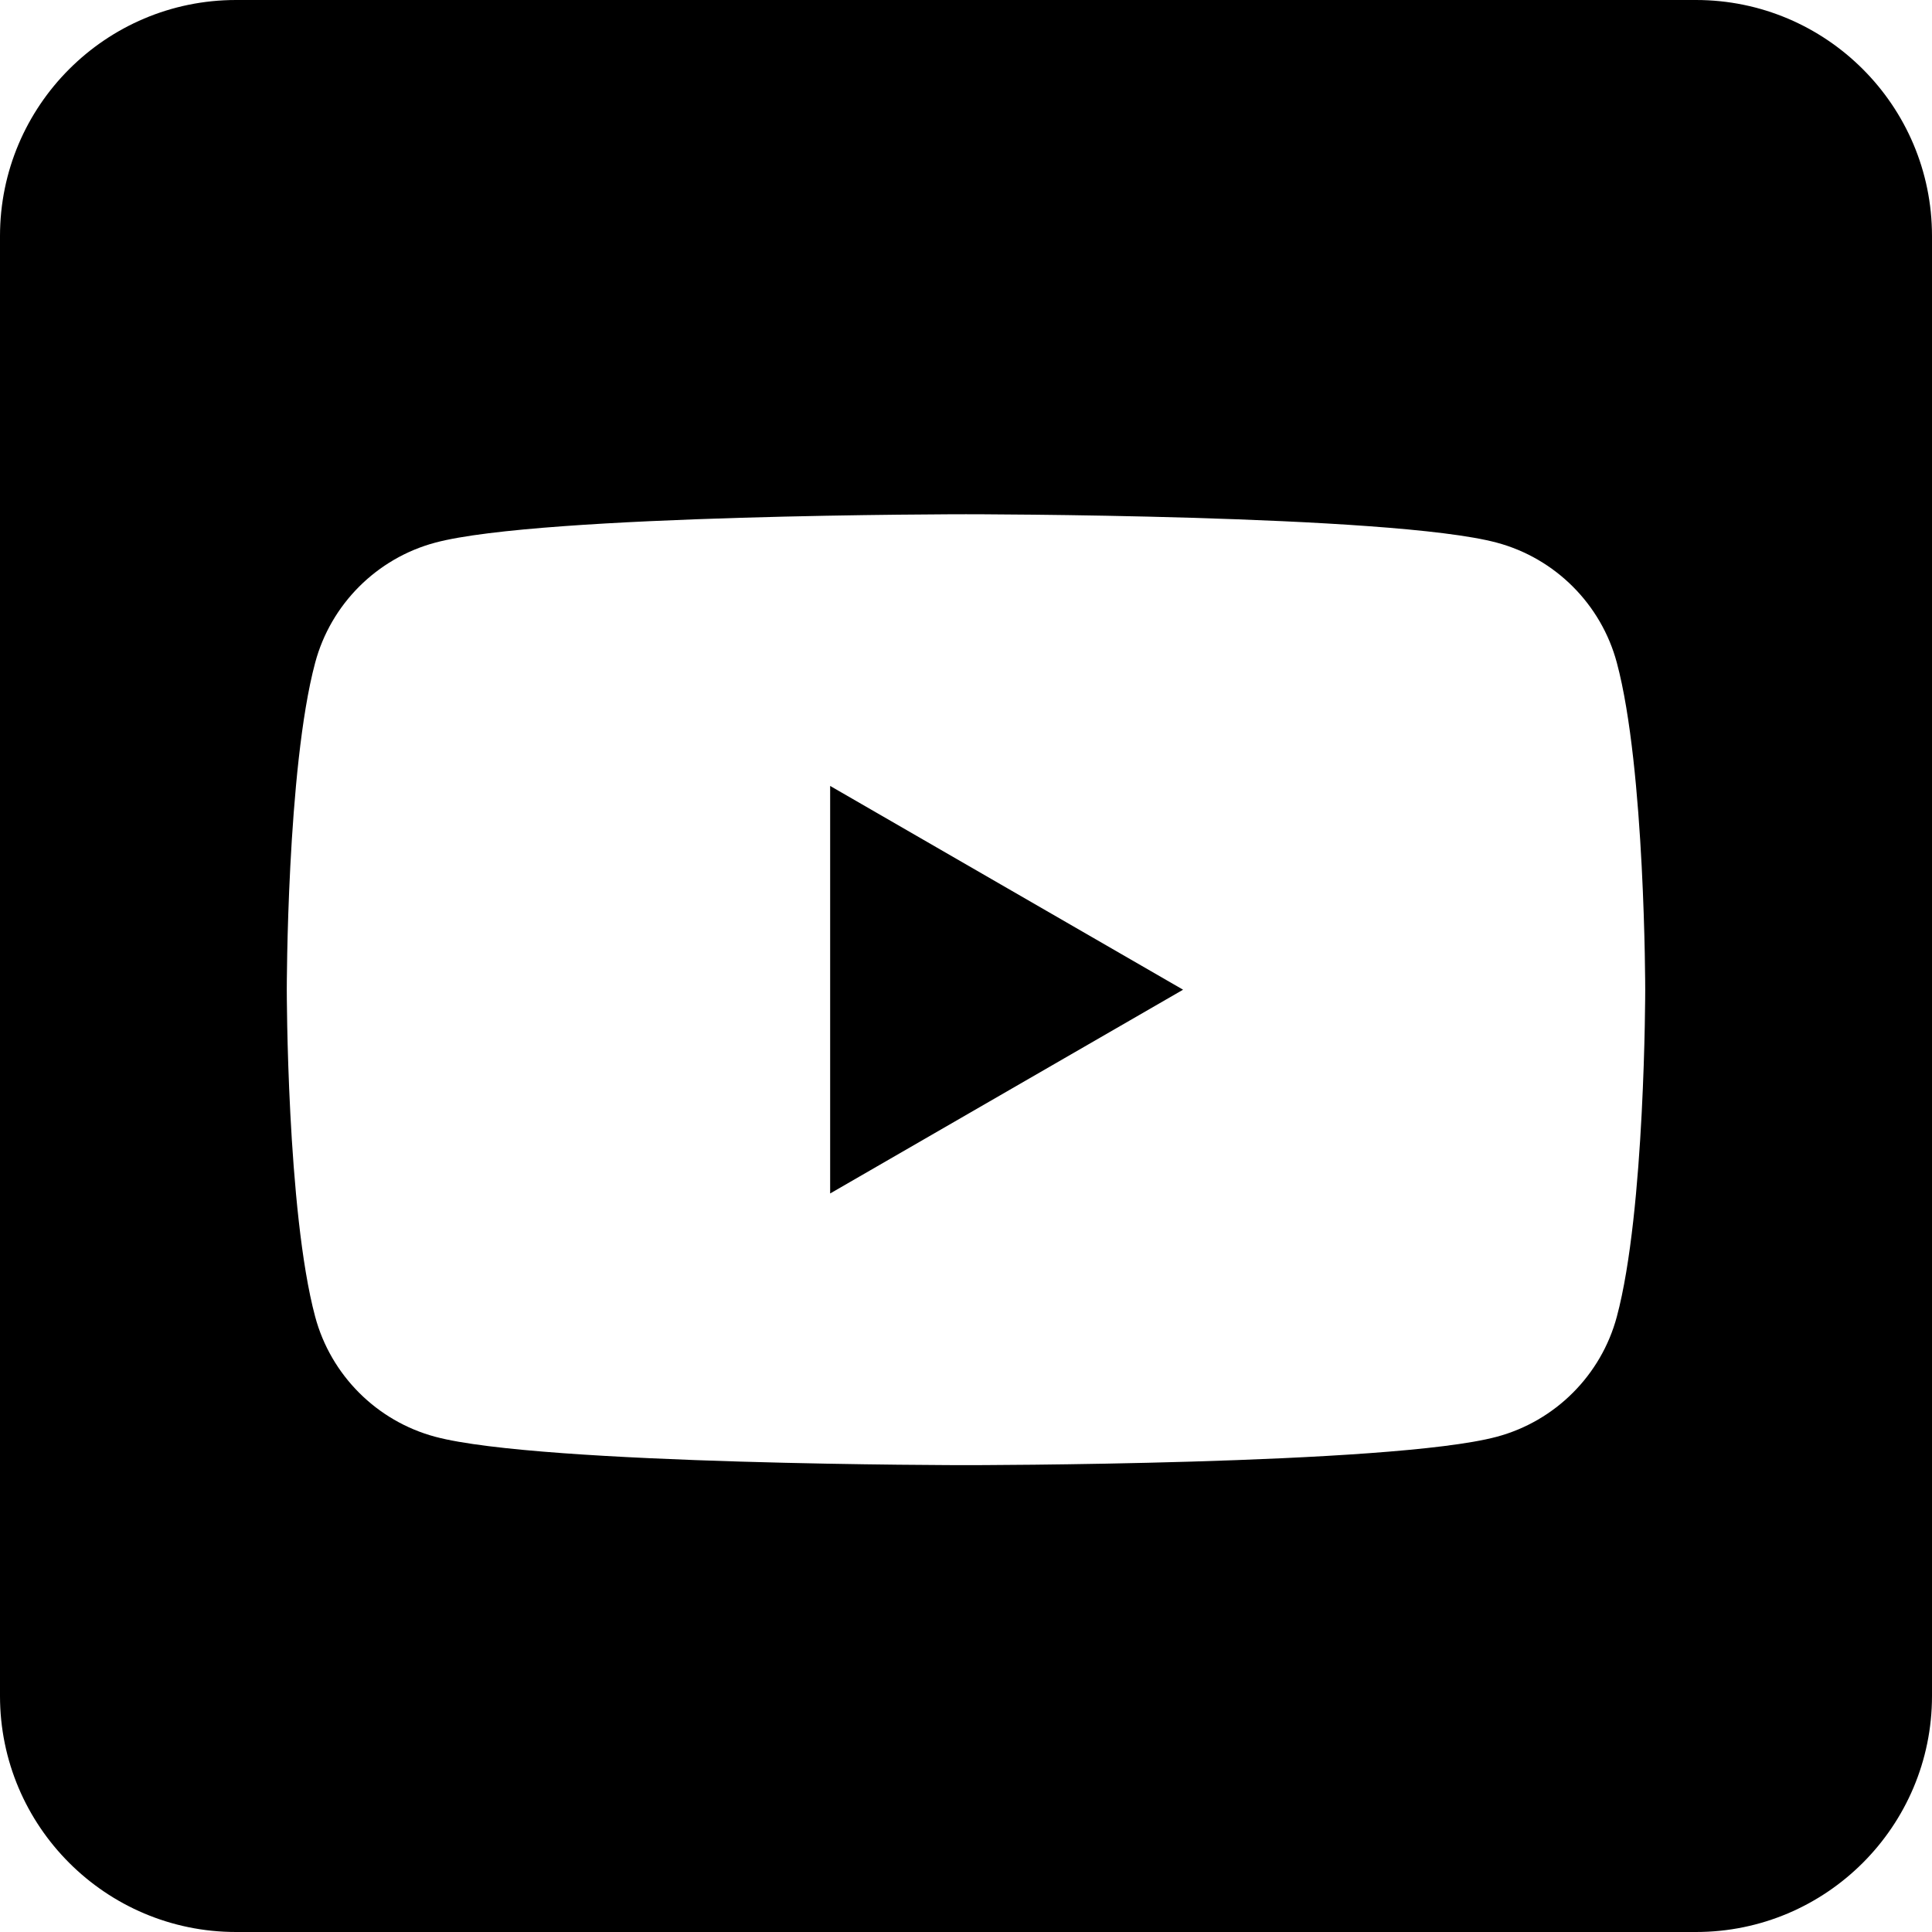
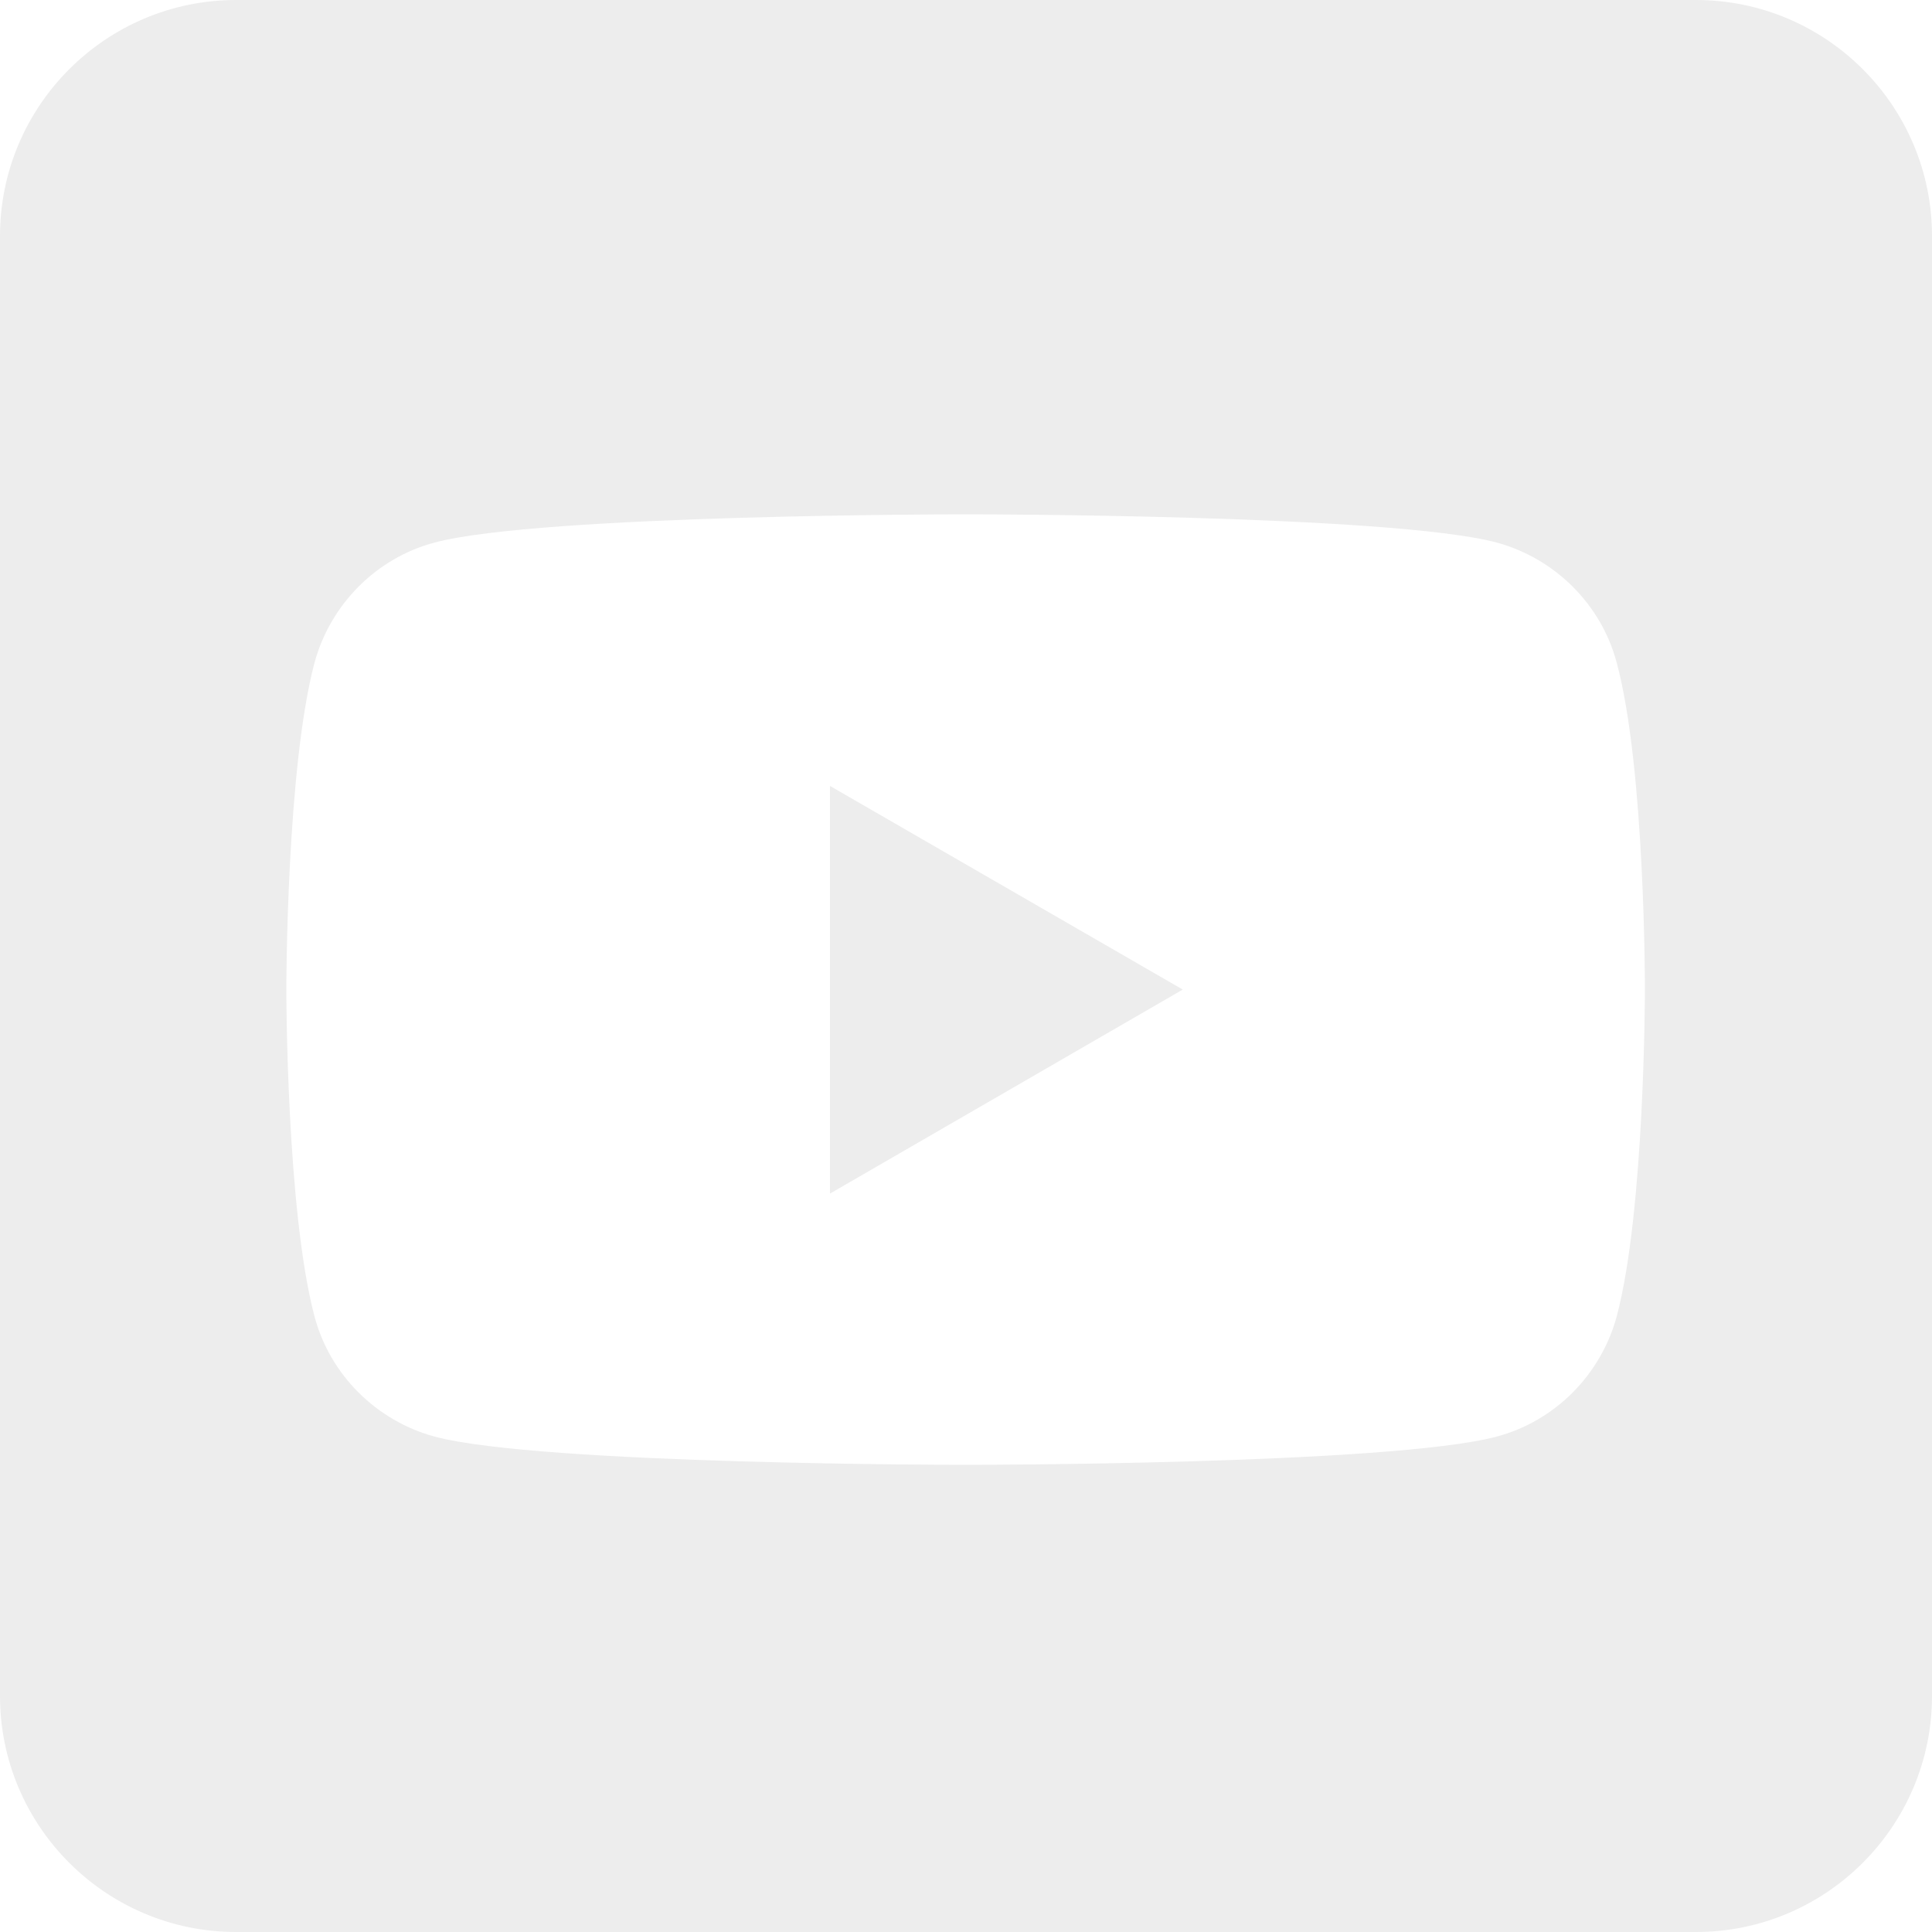
- <svg xmlns="http://www.w3.org/2000/svg" height="100%" style="fill-rule:evenodd;clip-rule:evenodd;stroke-linejoin:round;stroke-miterlimit:2;" version="1.1" viewBox="0 0 512 512" width="100%" xml:space="preserve">
-   <path d="M449.446,0c34.525,0 62.554,28.03 62.554,62.554l0,386.892c0,34.524 -28.03,62.554 -62.554,62.554l-386.892,0c-34.524,0 -62.554,-28.03 -62.554,-62.554l0,-386.892c0,-34.524 28.029,-62.554 62.554,-62.554l386.892,0Zm-20.967,175.63c-4.139,-15.489 -16.337,-27.687 -31.826,-31.826c-28.078,-7.524 -140.653,-7.524 -140.653,-7.524c0,0 -112.575,0 -140.653,7.524c-15.486,4.139 -27.686,16.337 -31.826,31.826c-7.521,28.075 -7.521,86.652 -7.521,86.652c0,0 0,58.576 7.521,86.648c4.14,15.489 16.34,27.69 31.826,31.829c28.078,7.521 140.653,7.521 140.653,7.521c0,0 112.575,0 140.653,-7.521c15.489,-4.139 27.687,-16.34 31.826,-31.829c7.521,-28.072 7.521,-86.648 7.521,-86.648c0,0 0,-58.577 -7.521,-86.652Zm-208.481,140.653l0,-108.002l93.53,54.001l-93.53,54.001Z" />
+ <svg xmlns="http://www.w3.org/2000/svg" version="1.1" id="Capa_1" x="0px" y="0px" viewBox="0 0 500 500" style="enable-background:new 0 0 500 500;" xml:space="preserve">
+   <style type="text/css">
+ 	.st0{fill-rule:evenodd;clip-rule:evenodd;fill:#EDEDED;}
+ </style>
+   <path class="st0" d="M438.9,0C472.6,0,500,27.4,500,61.1v377.8c0,33.7-27.4,61.1-61.1,61.1H61.1C27.4,500,0,472.6,0,438.9V61.1  C0,27.4,27.4,0,61.1,0L438.9,0L438.9,0z M418.4,171.5c-4-15.1-16-27-31.1-31.1c-27.4-7.3-137.4-7.3-137.4-7.3s-109.9,0-137.4,7.3  c-15.1,4-27,16-31.1,31.1c-7.3,27.4-7.3,84.6-7.3,84.6s0,57.2,7.3,84.6c4,15.1,16,27,31.1,31.1c27.4,7.3,137.4,7.3,137.4,7.3  s109.9,0,137.4-7.3c15.1-4,27-16,31.1-31.1c7.3-27.4,7.3-84.6,7.3-84.6S425.8,198.9,418.4,171.5z M214.8,308.9V203.4l91.3,52.7  L214.8,308.9L214.8,308.9z" />
</svg>
